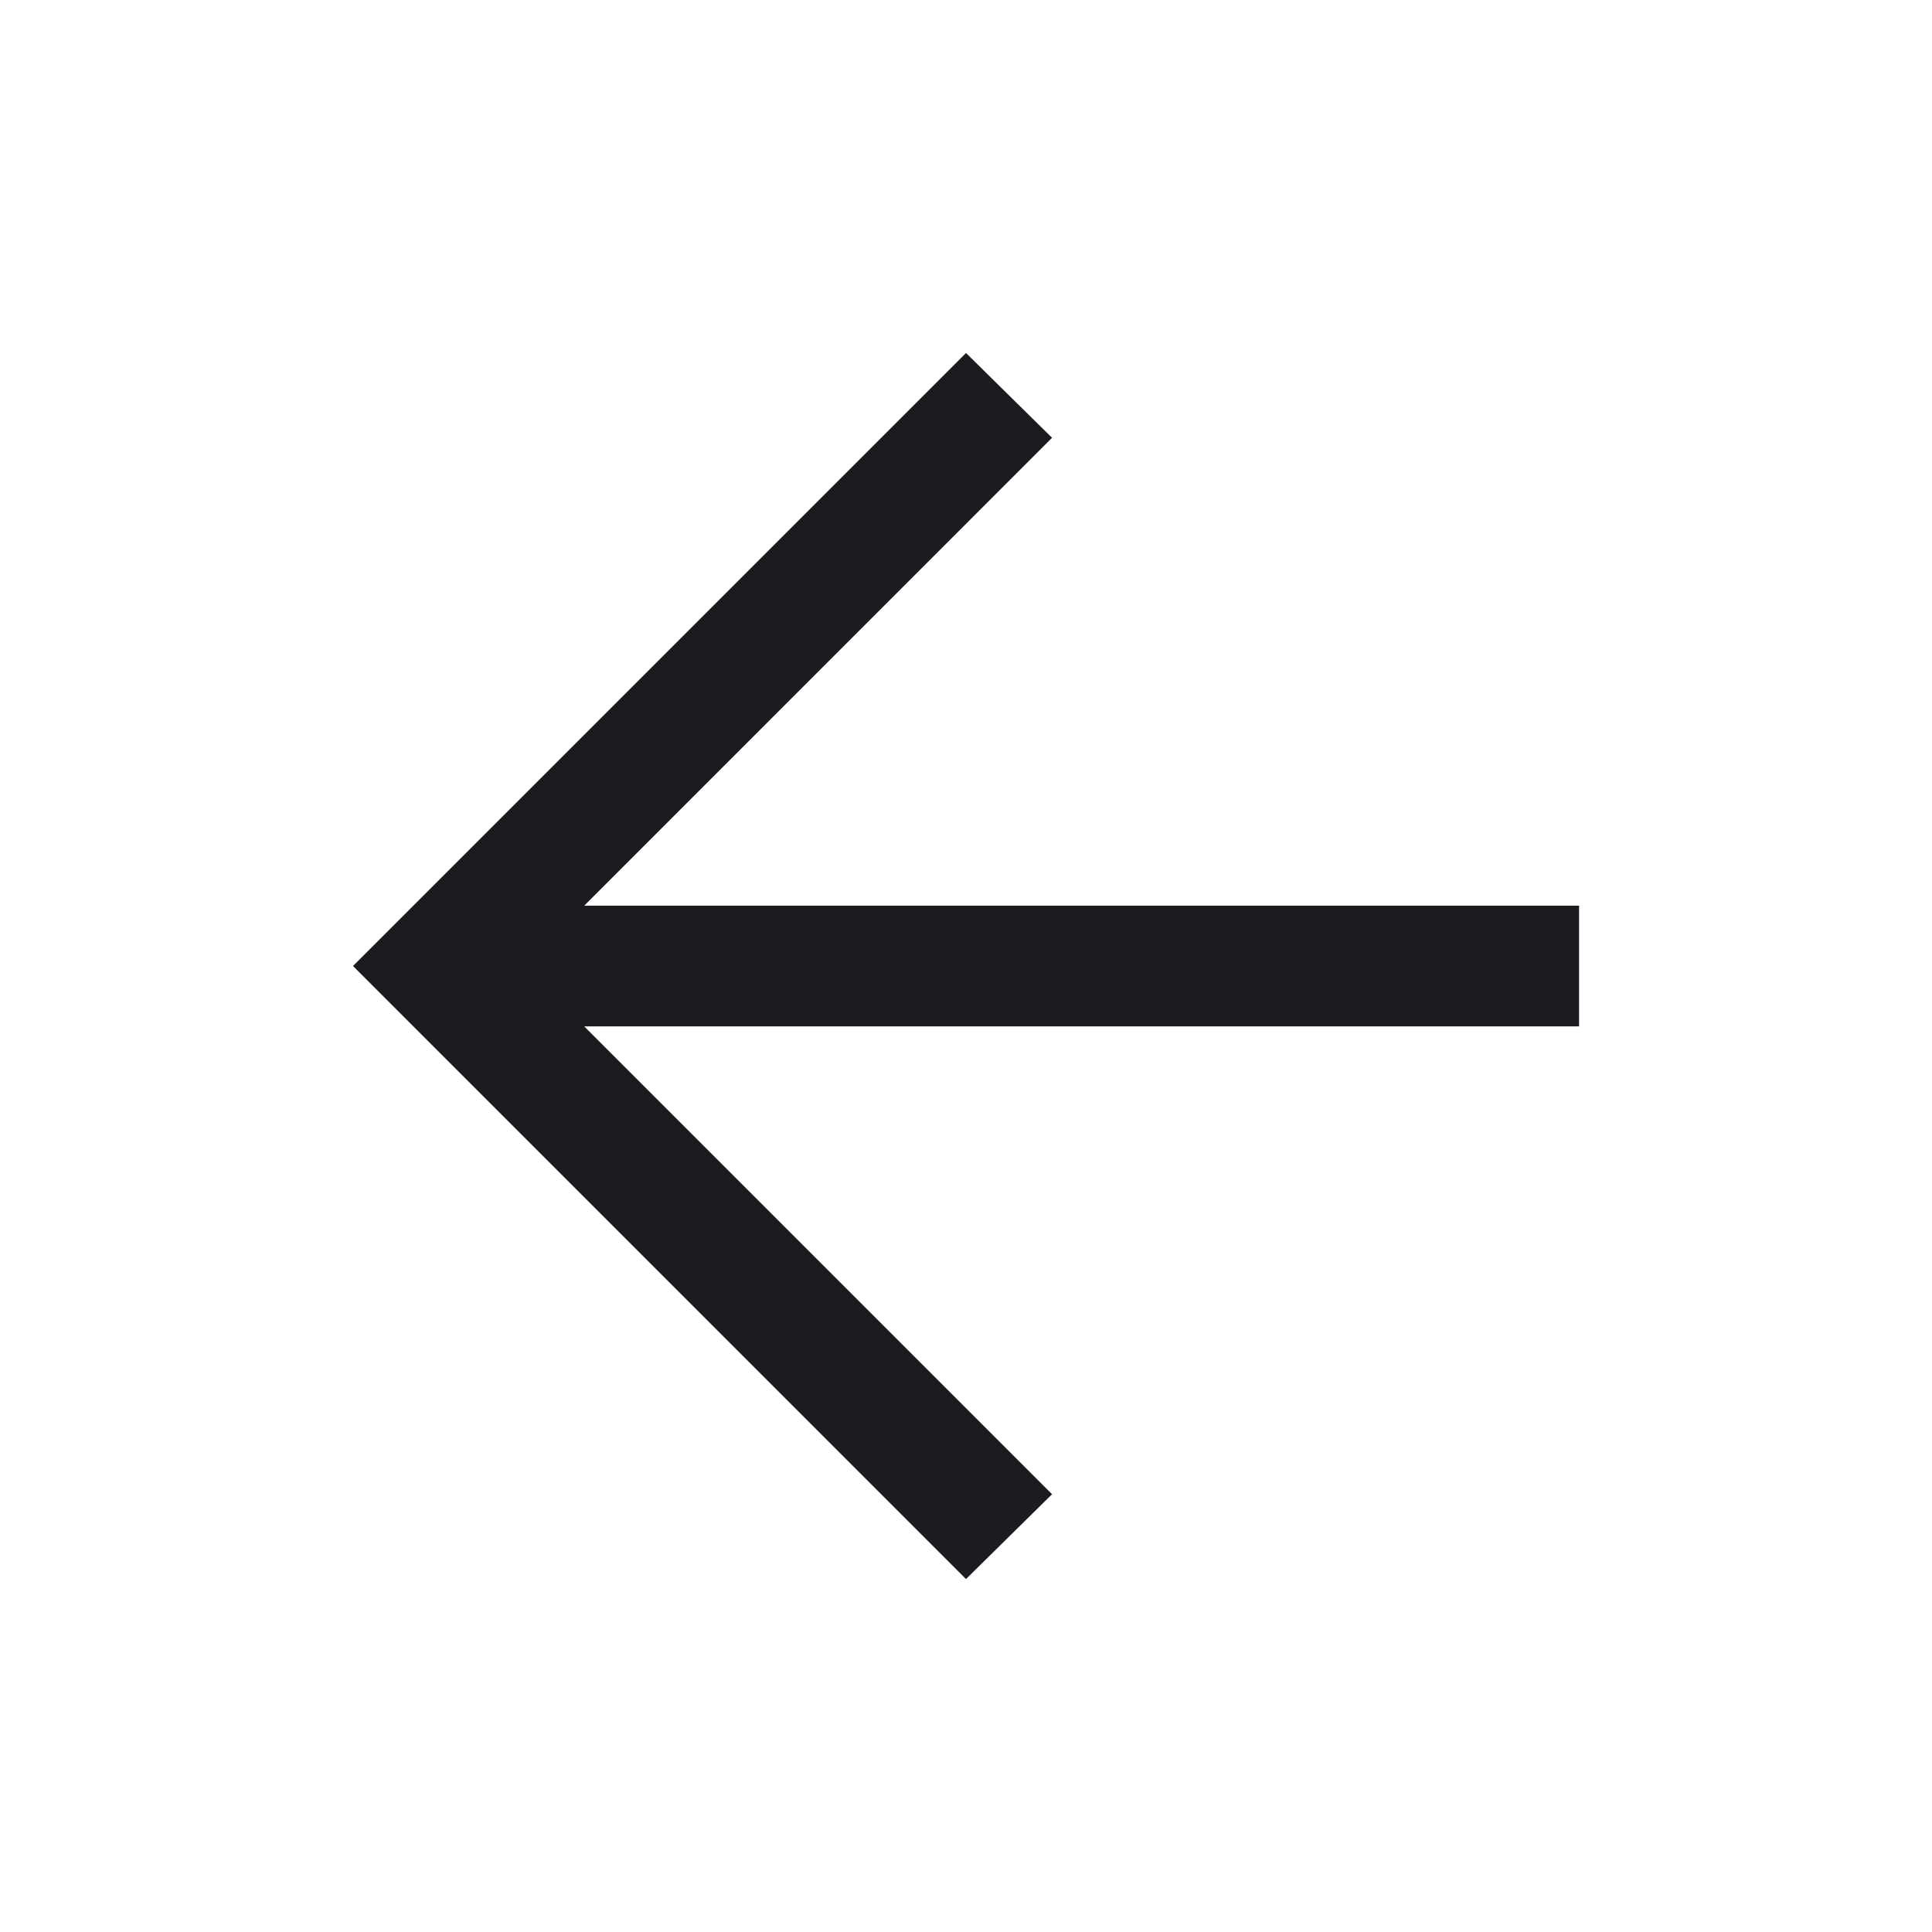
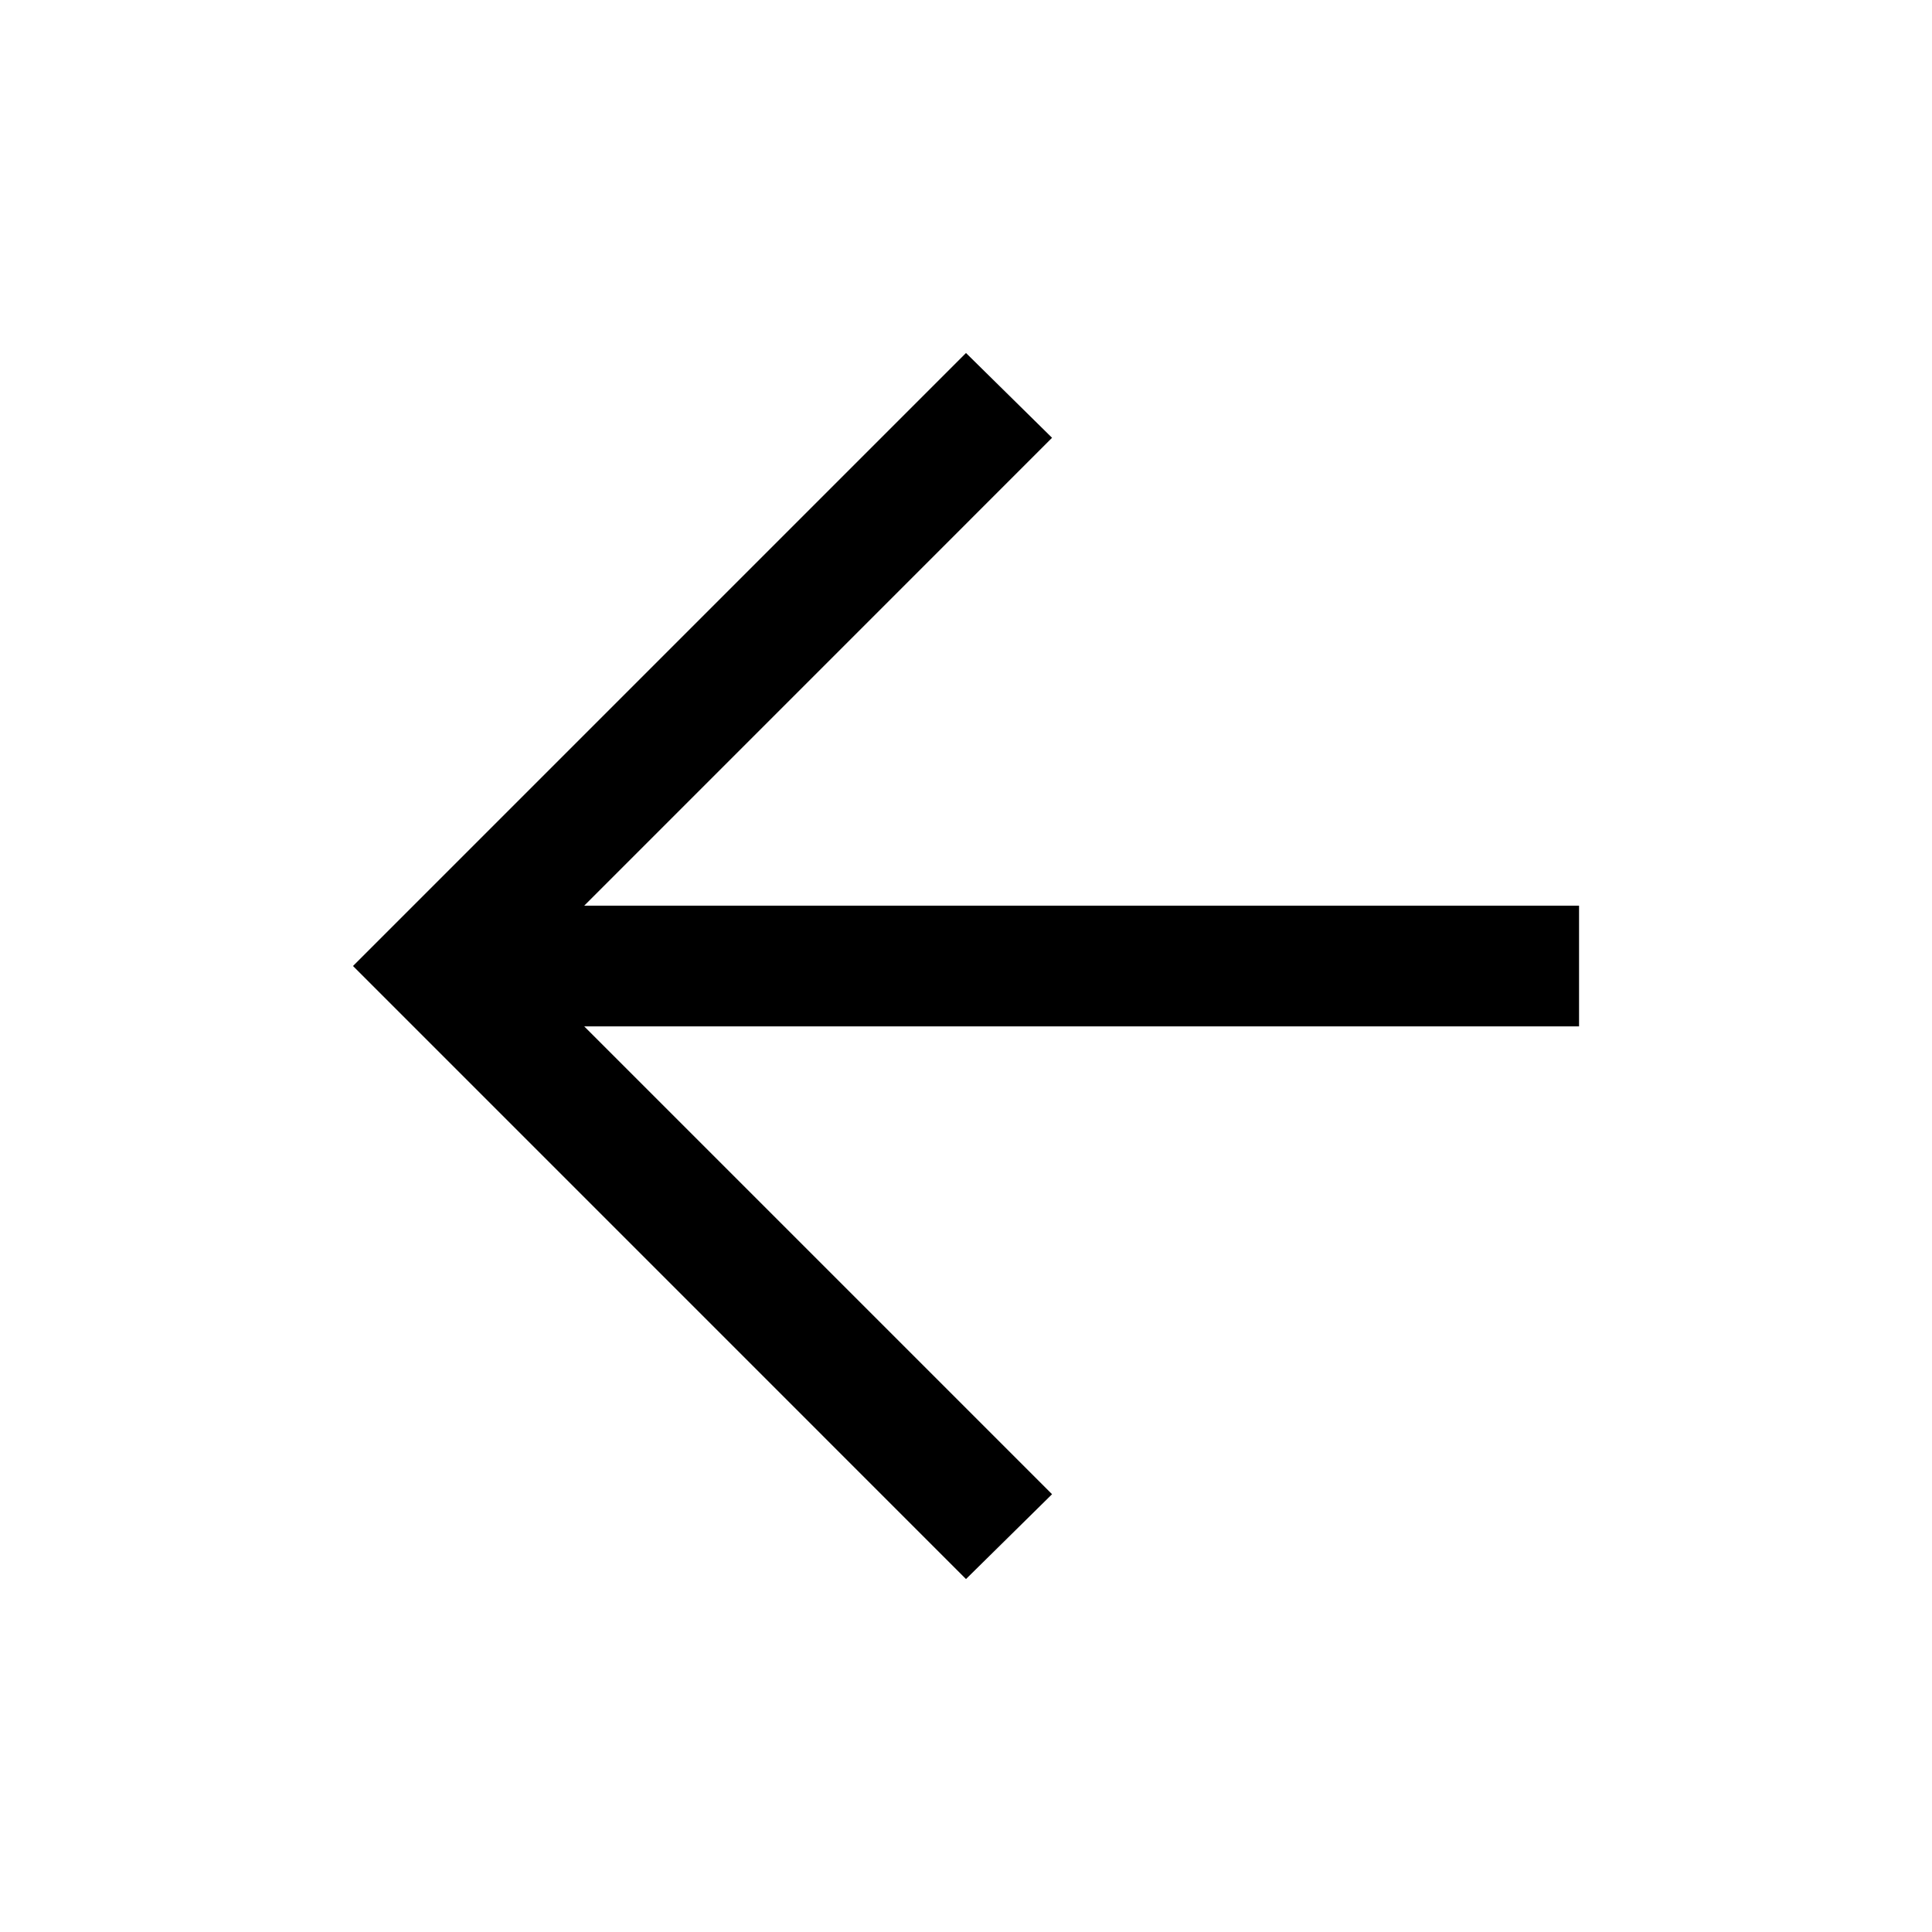
- <svg xmlns="http://www.w3.org/2000/svg" width="35" height="35" viewBox="0 0 35 35" fill="none">
+ <svg xmlns="http://www.w3.org/2000/svg" width="35" height="35" viewBox="0 0 35 35" fill="currentColor">
  <mask id="mask0_2013_6892" style="mask-type:alpha" maskUnits="userSpaceOnUse" x="0" y="0" width="35" height="35">
-     <rect width="35" height="35" fill="#D9D9D9" />
+     <rect width="35" height="35" fill="currentColor" />
  </mask>
  <g mask="url(#mask0_2013_6892)">
-     <path d="M17.5 28.606L6.395 17.5L17.5 6.395L19.059 7.931L10.584 16.407H28.606V18.594H10.584L19.059 27.069L17.5 28.606Z" fill="#1C1B1F" />
+     <path d="M17.5 28.606L6.395 17.5L17.5 6.395L19.059 7.931L10.584 16.407H28.606V18.594H10.584L19.059 27.069L17.5 28.606Z" fill="currentColor" />
  </g>
</svg>
